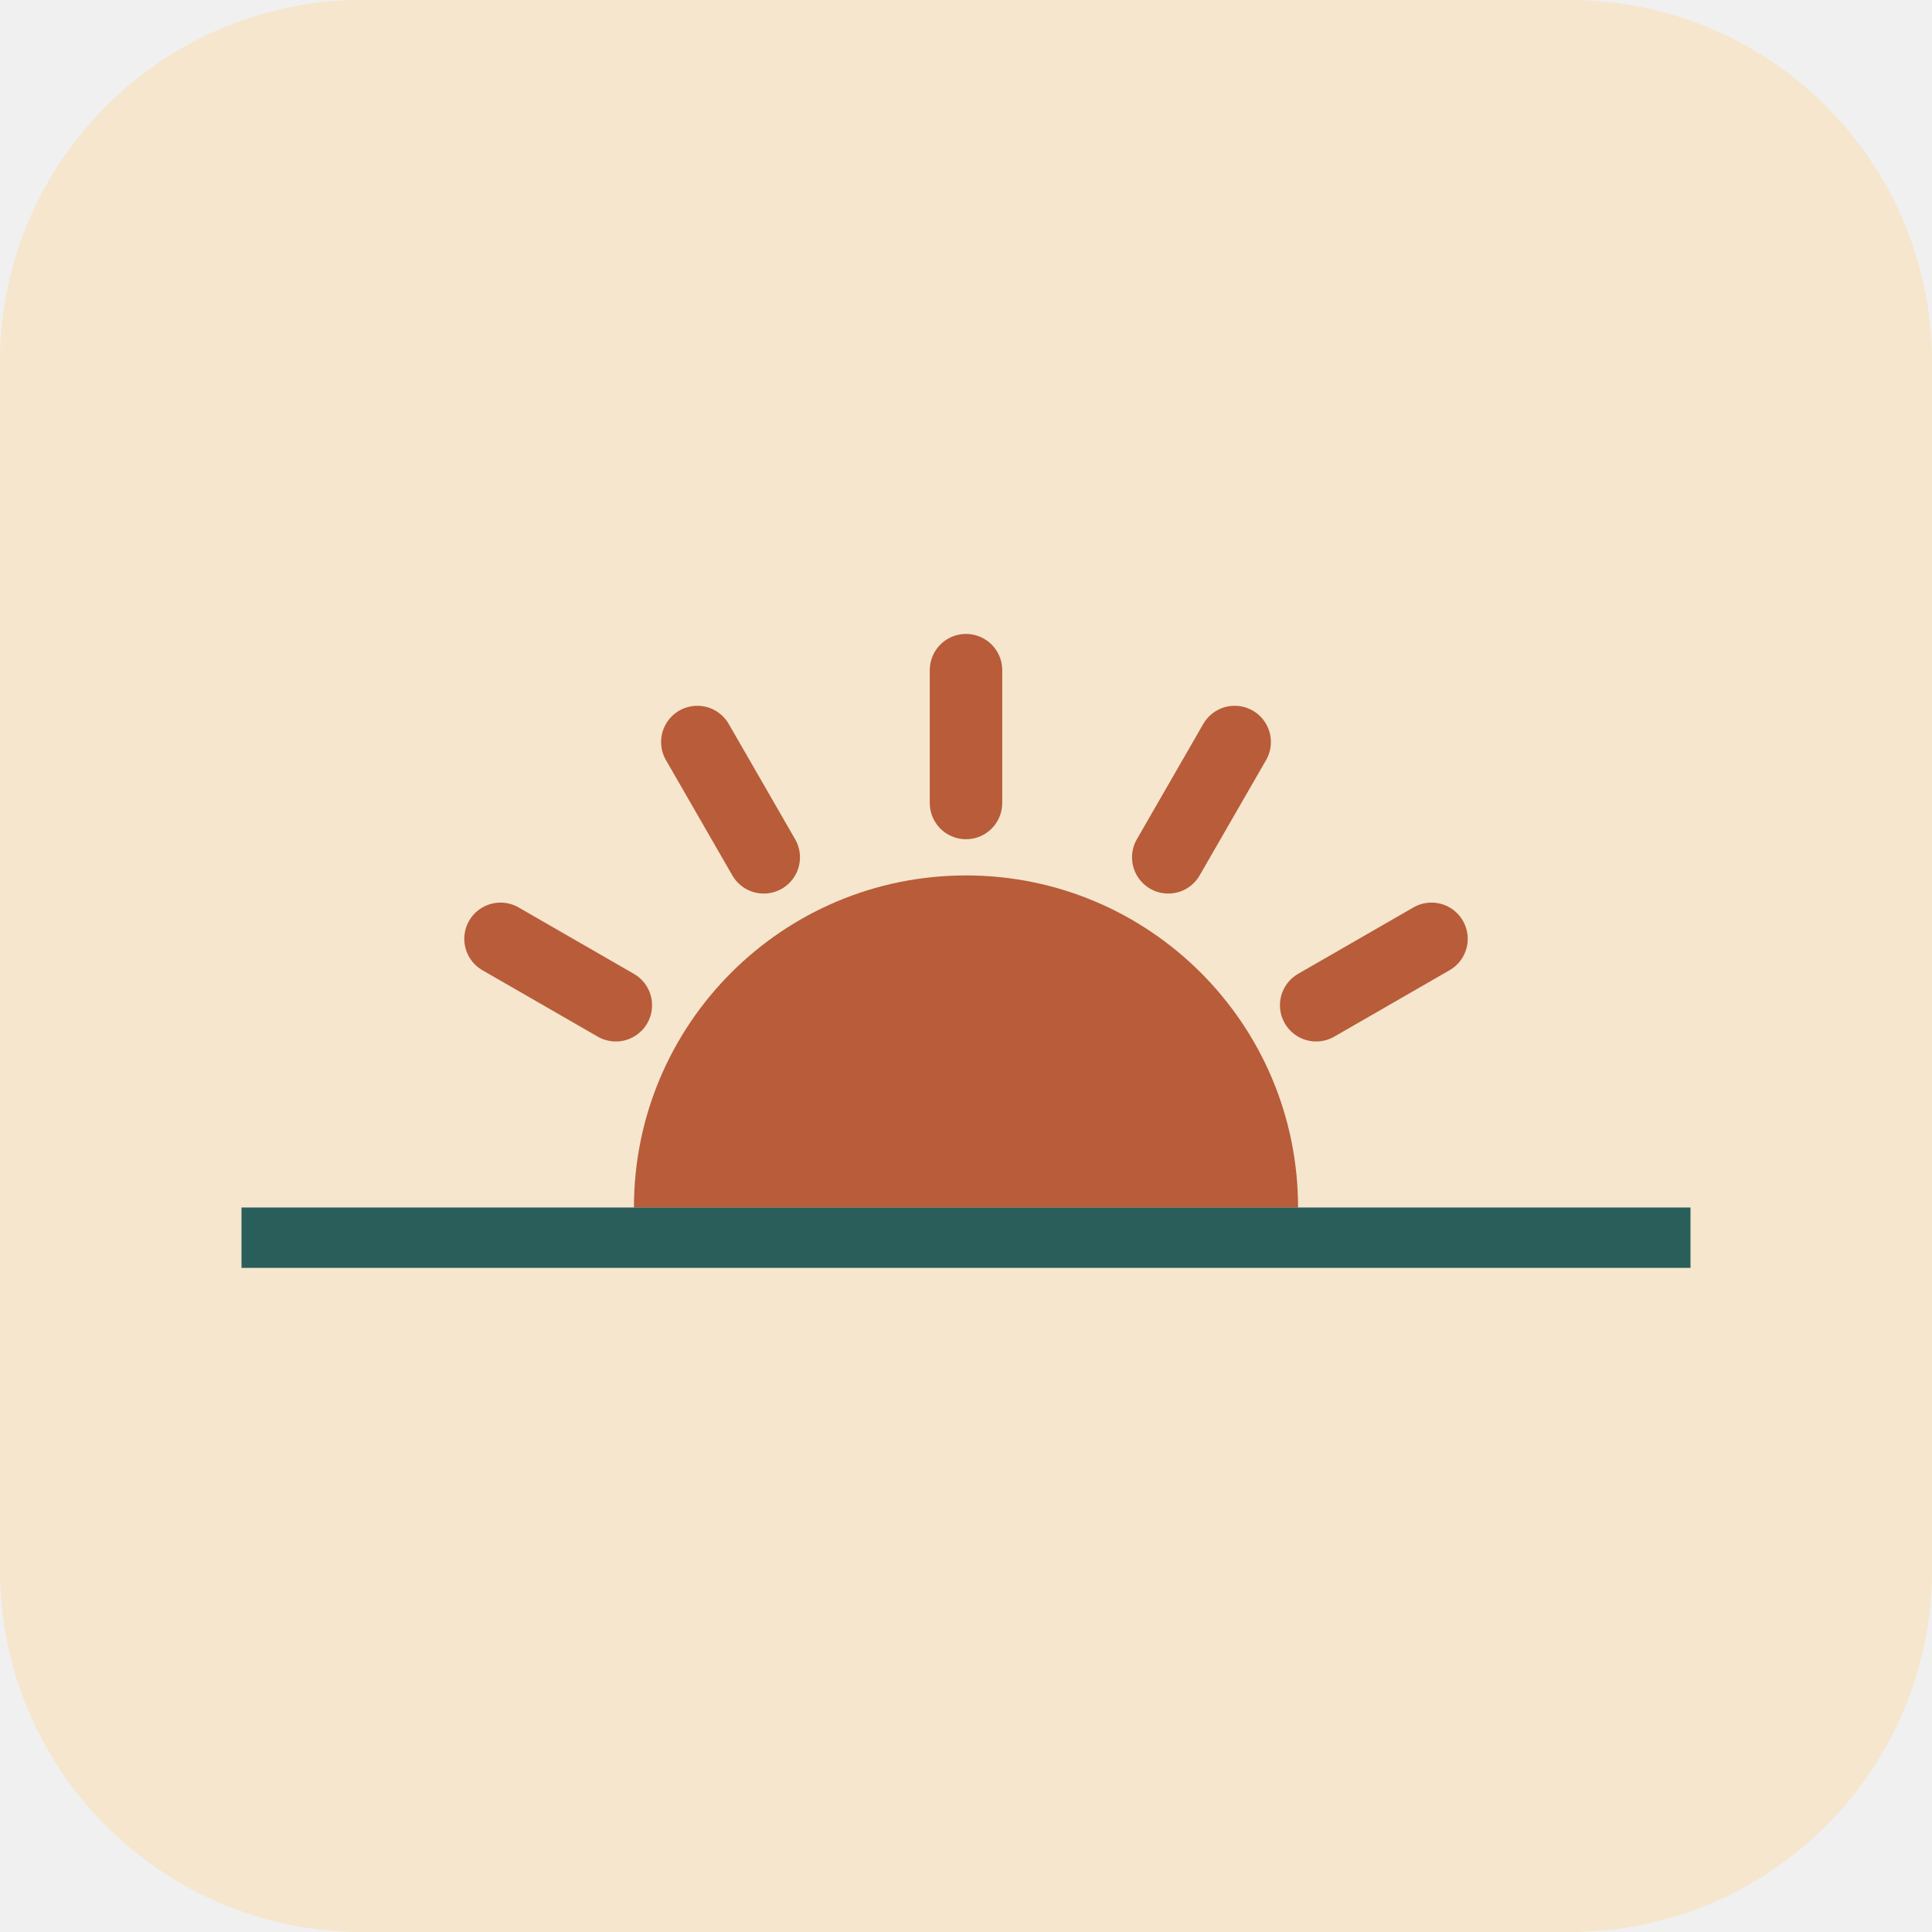
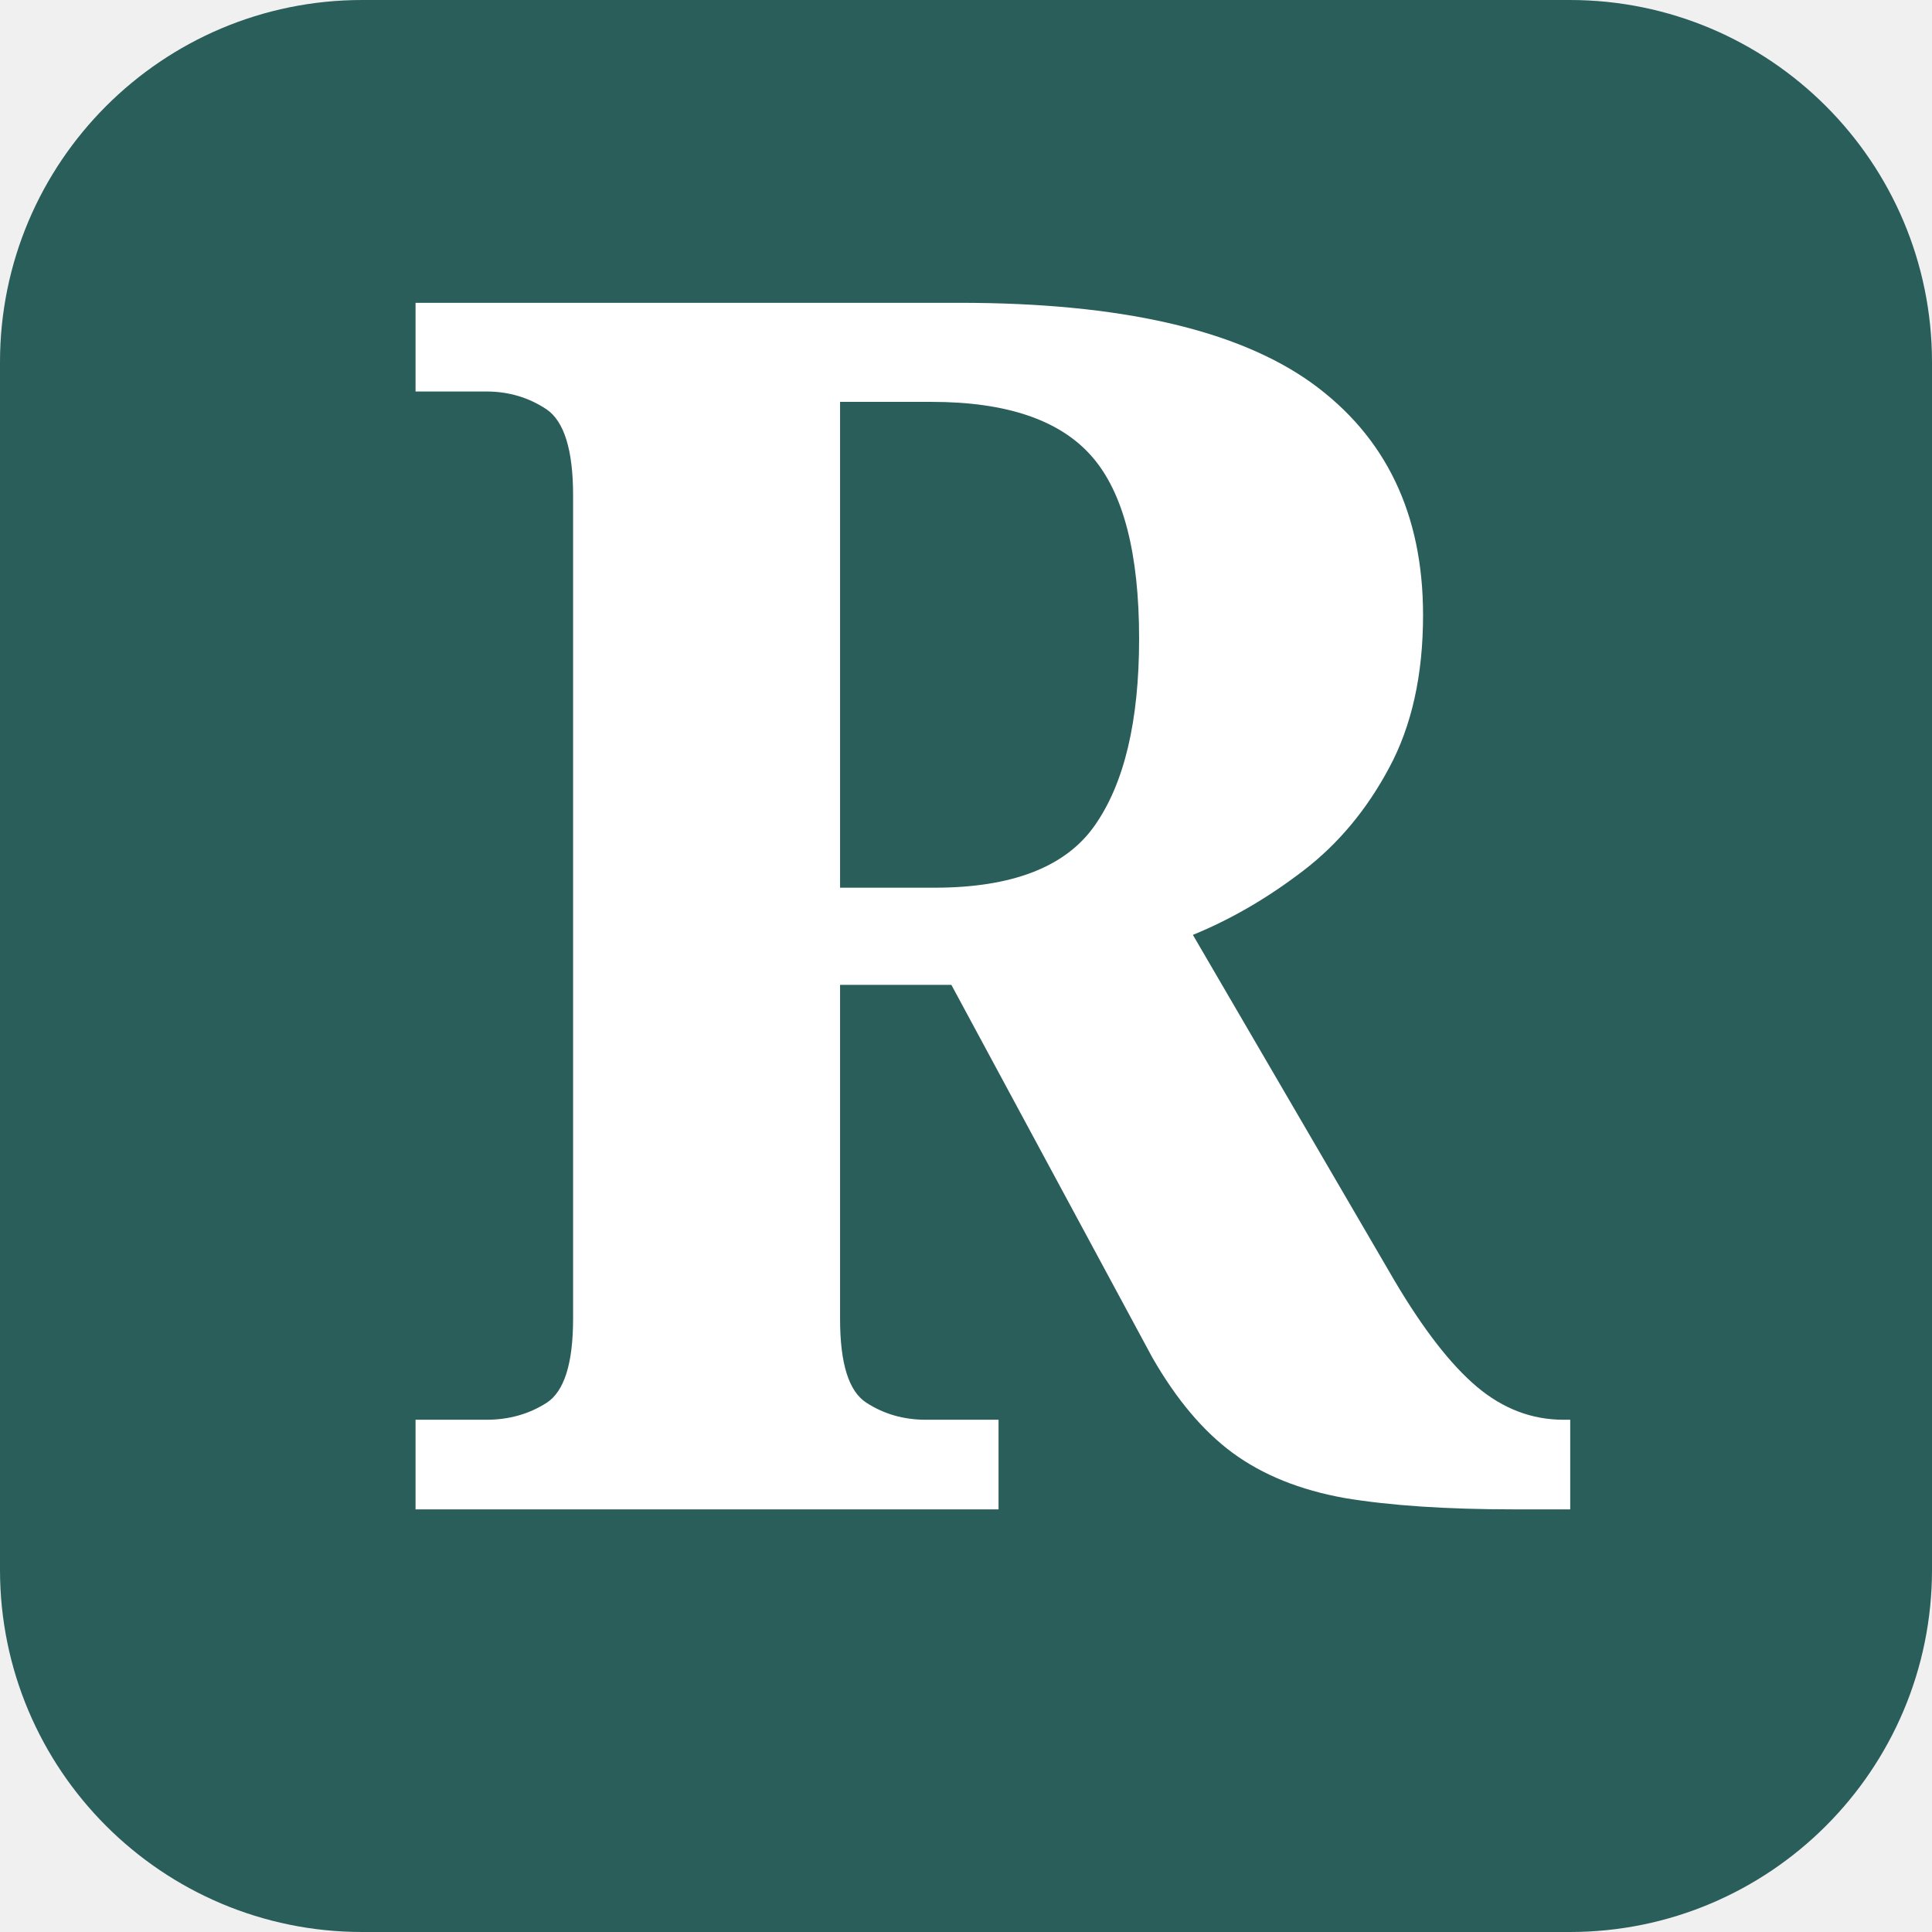
<svg xmlns="http://www.w3.org/2000/svg" viewBox="0 0 32 32">
-   <rect width="32" height="32" rx="6" fill="#F5E6CD" />
-   <line x1="21.80" y1="16.65" x2="23.71" y2="15.55" stroke="#B85C3A" stroke-width="1.2" stroke-linecap="round" />
-   <line x1="19.35" y1="14.20" x2="20.45" y2="12.29" stroke="#B85C3A" stroke-width="1.2" stroke-linecap="round" />
-   <line x1="16.00" y1="13.30" x2="16.00" y2="11.10" stroke="#B85C3A" stroke-width="1.2" stroke-linecap="round" />
-   <line x1="12.65" y1="14.20" x2="11.55" y2="12.29" stroke="#B85C3A" stroke-width="1.2" stroke-linecap="round" />
-   <line x1="10.20" y1="16.65" x2="8.29" y2="15.55" stroke="#B85C3A" stroke-width="1.2" stroke-linecap="round" />
-   <path d="M 10.5 20 A 5.5 5.5 0 0 1 21.5 20 Z" fill="#B85C3A" />
-   <rect x="4" y="20" width="24" height="1" fill="#2A5E5A" />
+   <rect width="32" height="32" rx="6" fill="#2A5E5A" />
+   <text x="16" y="25" font-family="'Roboto Slab', 'Rockwell', 'Bookman', serif" font-size="28" font-weight="700" fill="#FFFFFF" text-anchor="middle">R</text>
</svg>
